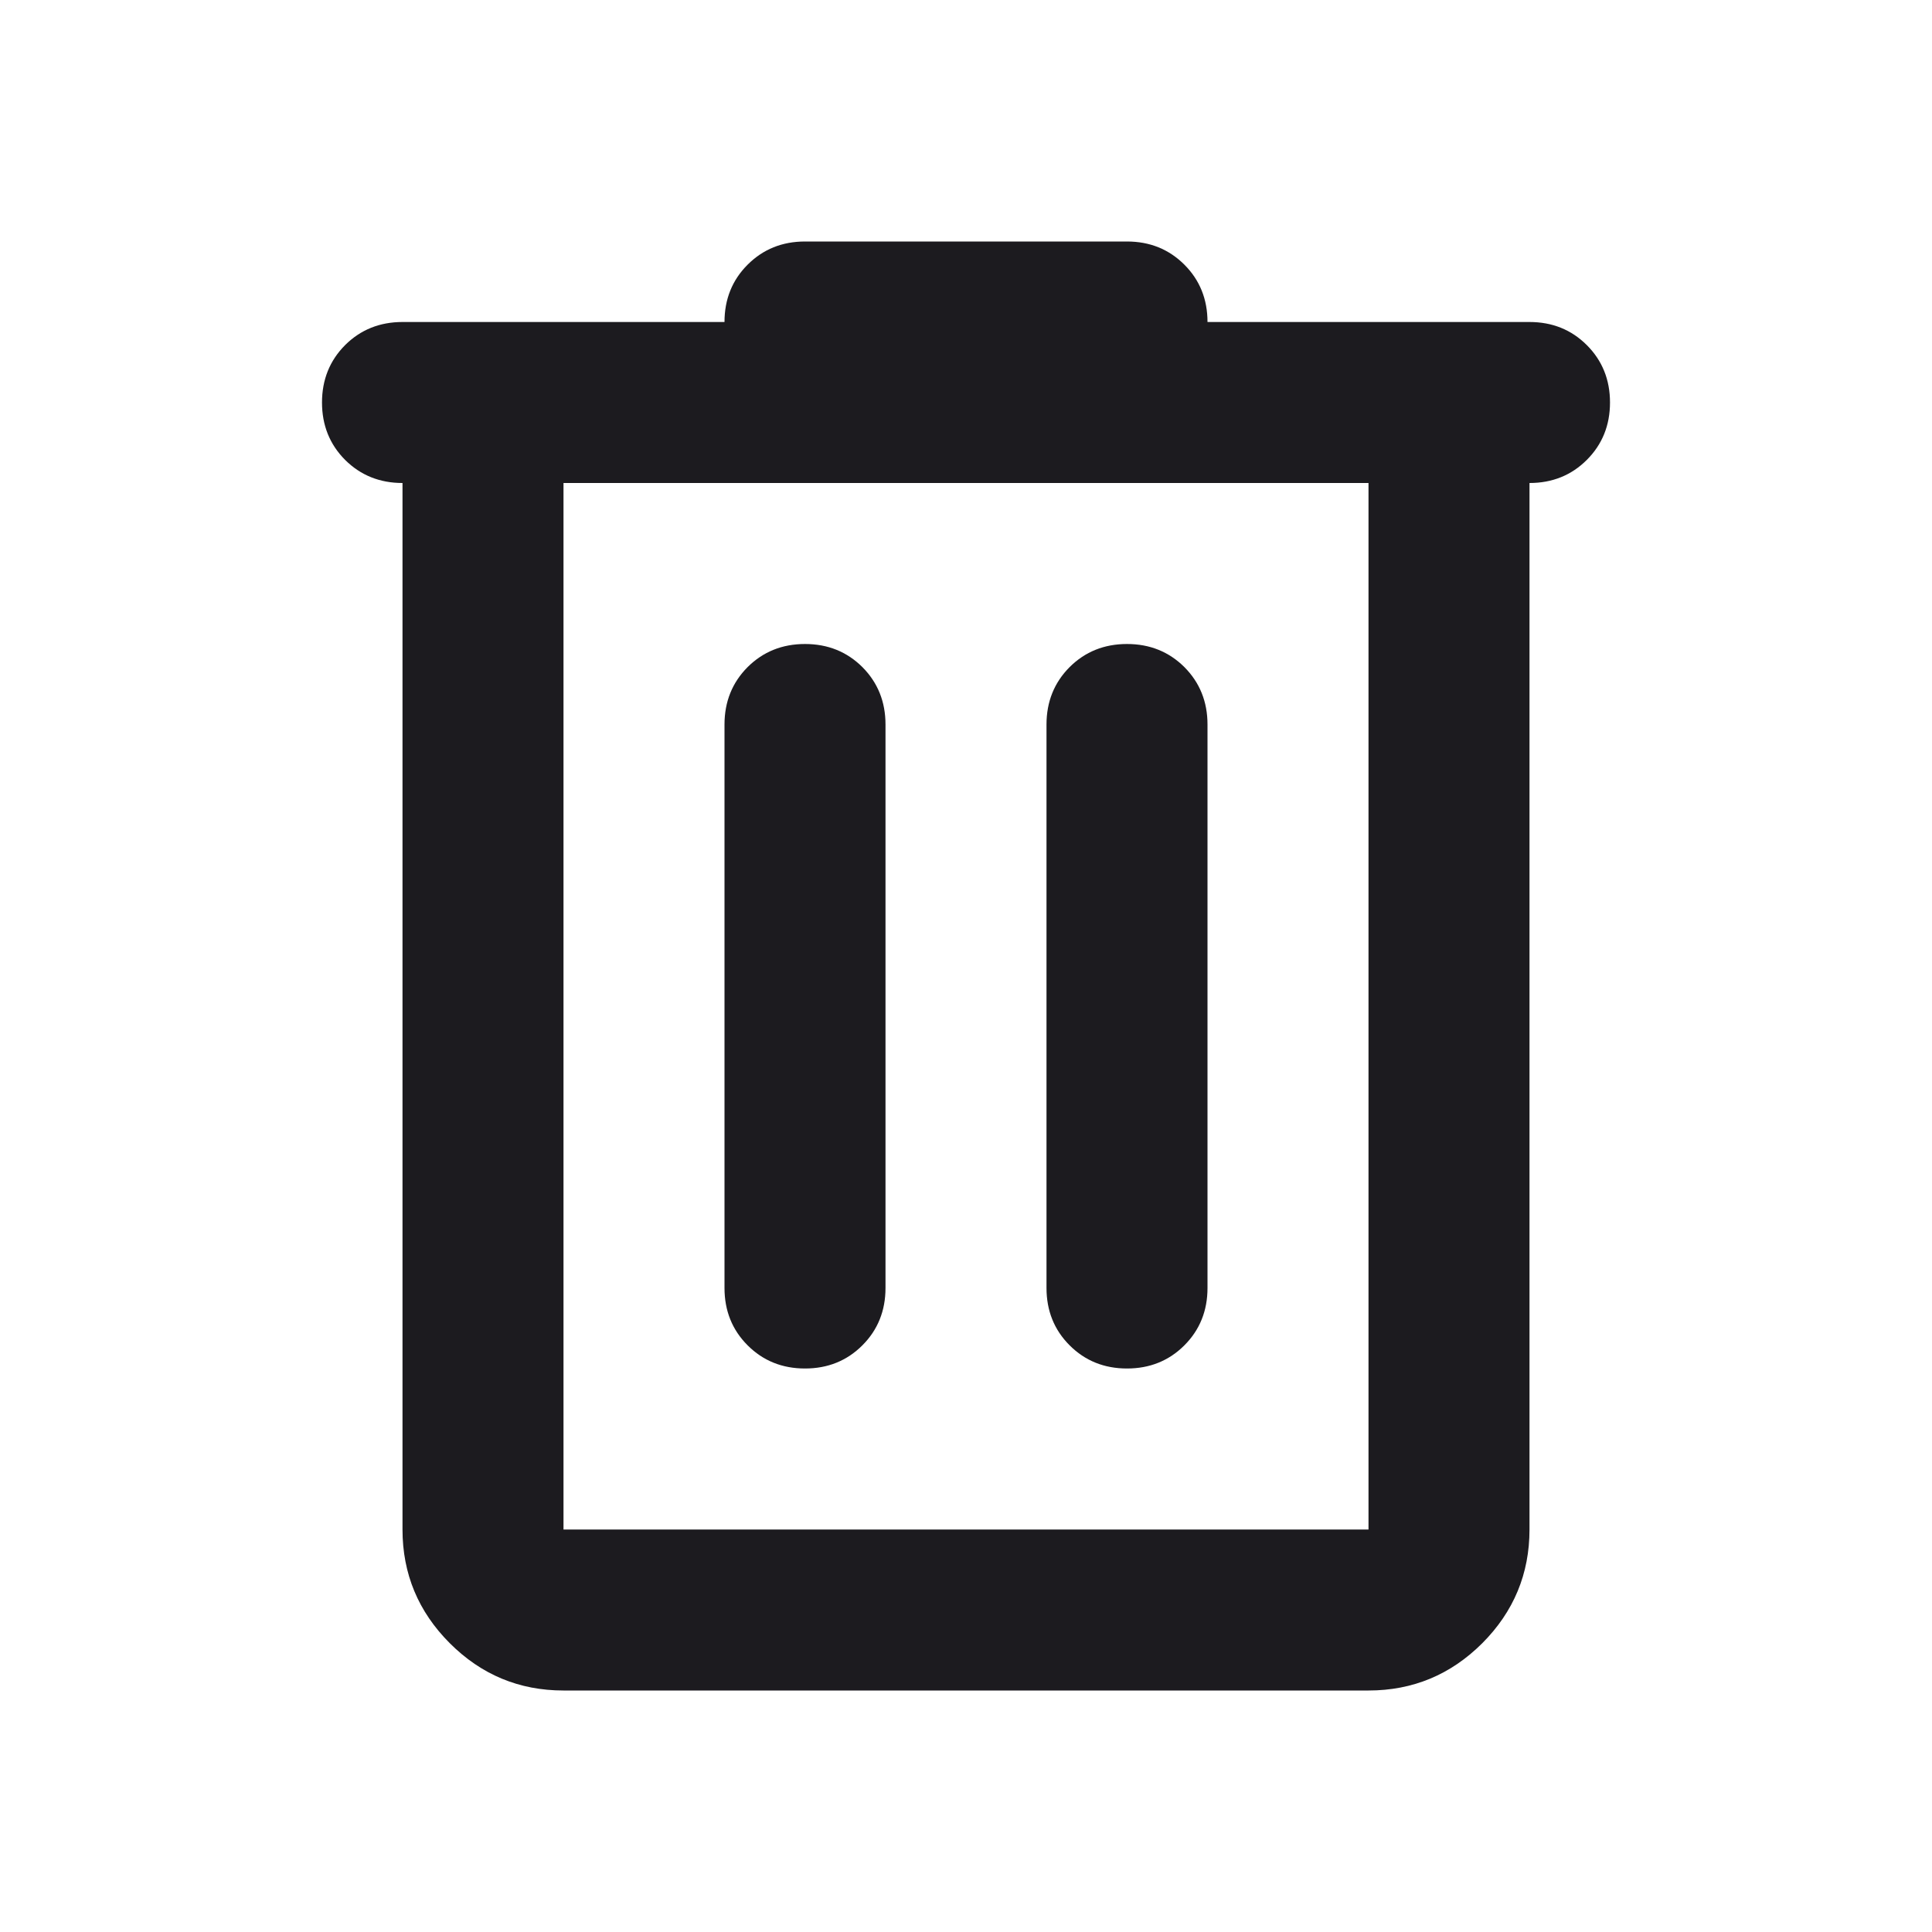
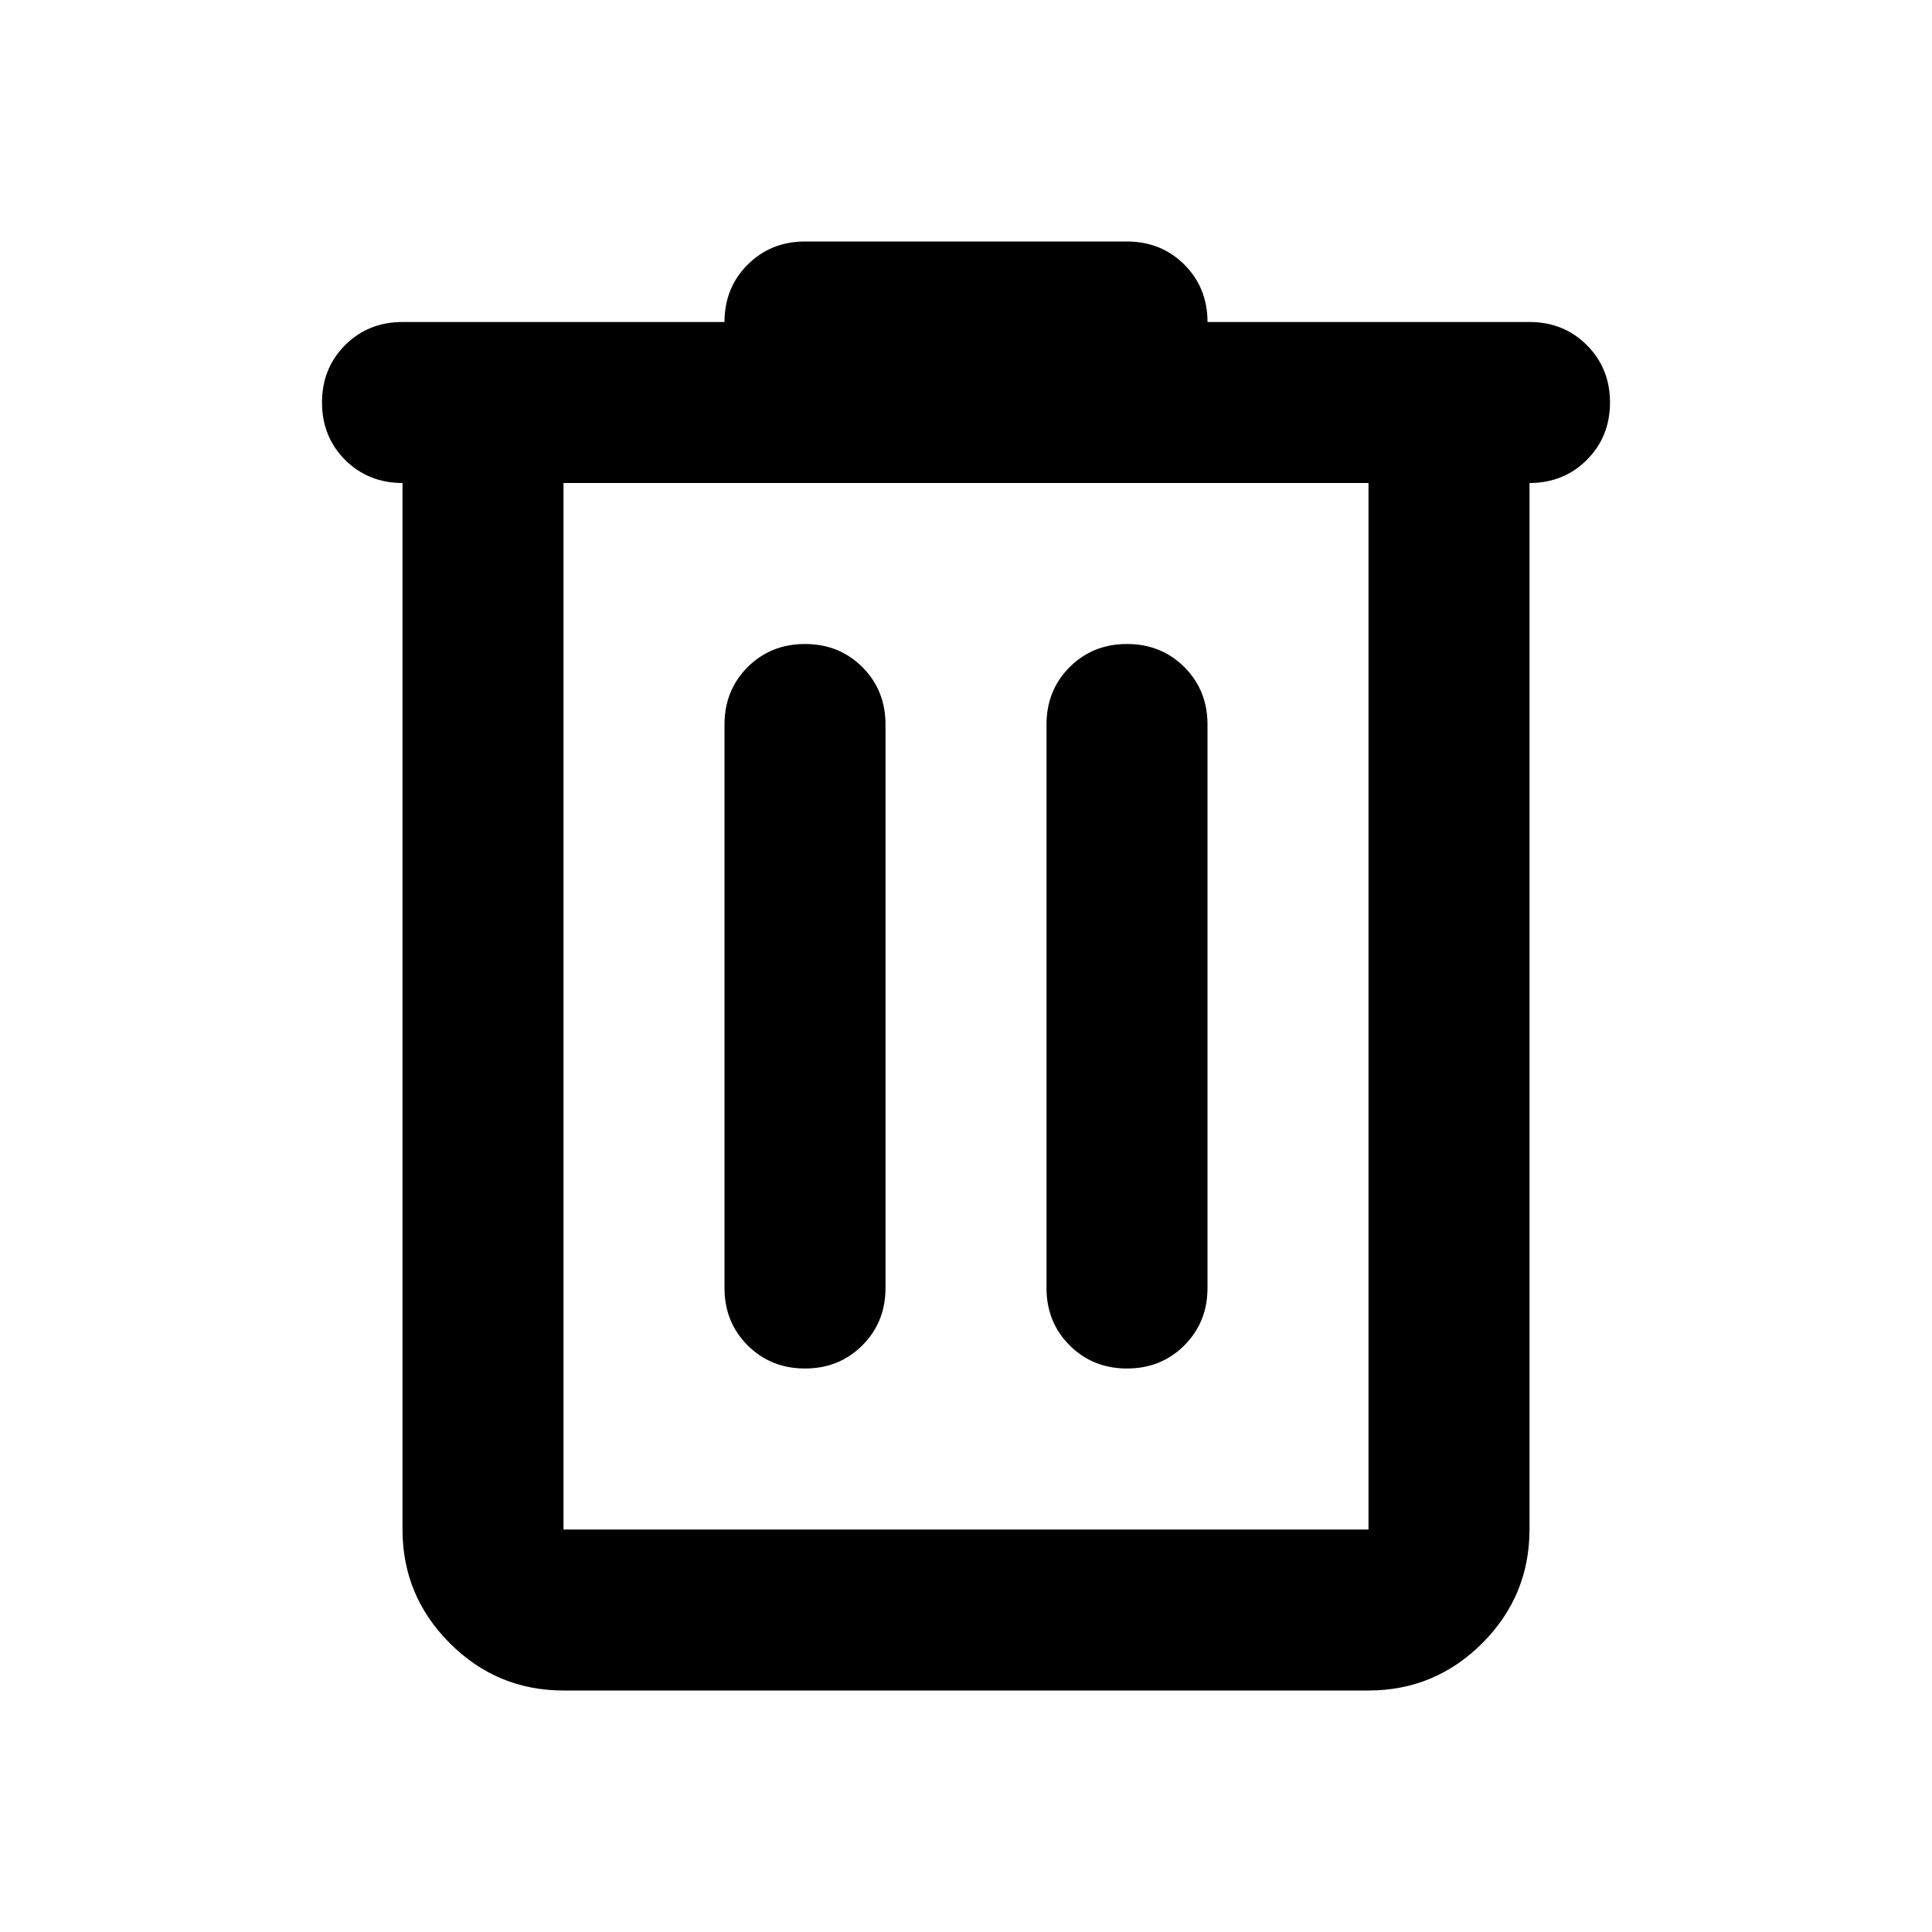
<svg xmlns="http://www.w3.org/2000/svg" width="24" height="24" viewBox="0 0 24 24" fill="none">
-   <mask id="mask0_37_14053" style="mask-type:alpha" maskUnits="userSpaceOnUse" x="0" y="0" width="24" height="24">
+   <mask id="mask0_1_92" style="mask-type:alpha" maskUnits="userSpaceOnUse" x="0" y="0" width="24" height="24">
    <rect width="24" height="24" fill="#D9D9D9" />
  </mask>
-   <g mask="url(#mask0_37_14053)">
-     <path d="M7 21C6.45 21 5.979 20.804 5.588 20.413C5.196 20.021 5 19.55 5 19V6C4.717 6 4.479 5.904 4.287 5.713C4.096 5.521 4 5.283 4 5C4 4.717 4.096 4.479 4.287 4.287C4.479 4.096 4.717 4 5 4H9C9 3.717 9.096 3.479 9.287 3.288C9.479 3.096 9.717 3 10 3H14C14.283 3 14.521 3.096 14.713 3.288C14.904 3.479 15 3.717 15 4H19C19.283 4 19.521 4.096 19.712 4.287C19.904 4.479 20 4.717 20 5C20 5.283 19.904 5.521 19.712 5.713C19.521 5.904 19.283 6 19 6V19C19 19.55 18.804 20.021 18.413 20.413C18.021 20.804 17.55 21 17 21H7ZM17 6H7V19H17V6ZM10 17C10.283 17 10.521 16.904 10.713 16.712C10.904 16.521 11 16.283 11 16V9C11 8.717 10.904 8.479 10.713 8.287C10.521 8.096 10.283 8 10 8C9.717 8 9.479 8.096 9.287 8.287C9.096 8.479 9 8.717 9 9V16C9 16.283 9.096 16.521 9.287 16.712C9.479 16.904 9.717 17 10 17ZM14 17C14.283 17 14.521 16.904 14.713 16.712C14.904 16.521 15 16.283 15 16V9C15 8.717 14.904 8.479 14.713 8.287C14.521 8.096 14.283 8 14 8C13.717 8 13.479 8.096 13.287 8.287C13.096 8.479 13 8.717 13 9V16C13 16.283 13.096 16.521 13.287 16.712C13.479 16.904 13.717 17 14 17Z" fill="#1C1B1F" />
+   <g mask="url(#mask0_1_92)">
+     <path d="M7 21C6.45 21 5.979 20.804 5.588 20.413C5.196 20.021 5 19.55 5 19V6C4.717 6 4.479 5.904 4.287 5.713C4.096 5.521 4 5.283 4 5C4 4.717 4.096 4.479 4.287 4.287C4.479 4.096 4.717 4 5 4H9C9 3.717 9.096 3.479 9.287 3.288C9.479 3.096 9.717 3 10 3H14C14.283 3 14.521 3.096 14.713 3.288C14.904 3.479 15 3.717 15 4H19C19.283 4 19.521 4.096 19.712 4.287C19.904 4.479 20 4.717 20 5C20 5.283 19.904 5.521 19.712 5.713C19.521 5.904 19.283 6 19 6V19C19 19.55 18.804 20.021 18.413 20.413C18.021 20.804 17.55 21 17 21H7ZM17 6H7V19H17V6ZM10 17C10.283 17 10.521 16.904 10.713 16.712C10.904 16.521 11 16.283 11 16V9C11 8.717 10.904 8.479 10.713 8.287C10.521 8.096 10.283 8 10 8C9.717 8 9.479 8.096 9.287 8.287C9.096 8.479 9 8.717 9 9V16C9 16.283 9.096 16.521 9.287 16.712C9.479 16.904 9.717 17 10 17ZM14 17C14.283 17 14.521 16.904 14.713 16.712C14.904 16.521 15 16.283 15 16V9C15 8.717 14.904 8.479 14.713 8.287C14.521 8.096 14.283 8 14 8C13.717 8 13.479 8.096 13.287 8.287C13.096 8.479 13 8.717 13 9V16C13 16.283 13.096 16.521 13.287 16.712C13.479 16.904 13.717 17 14 17Z" fill="black" />
  </g>
</svg>
